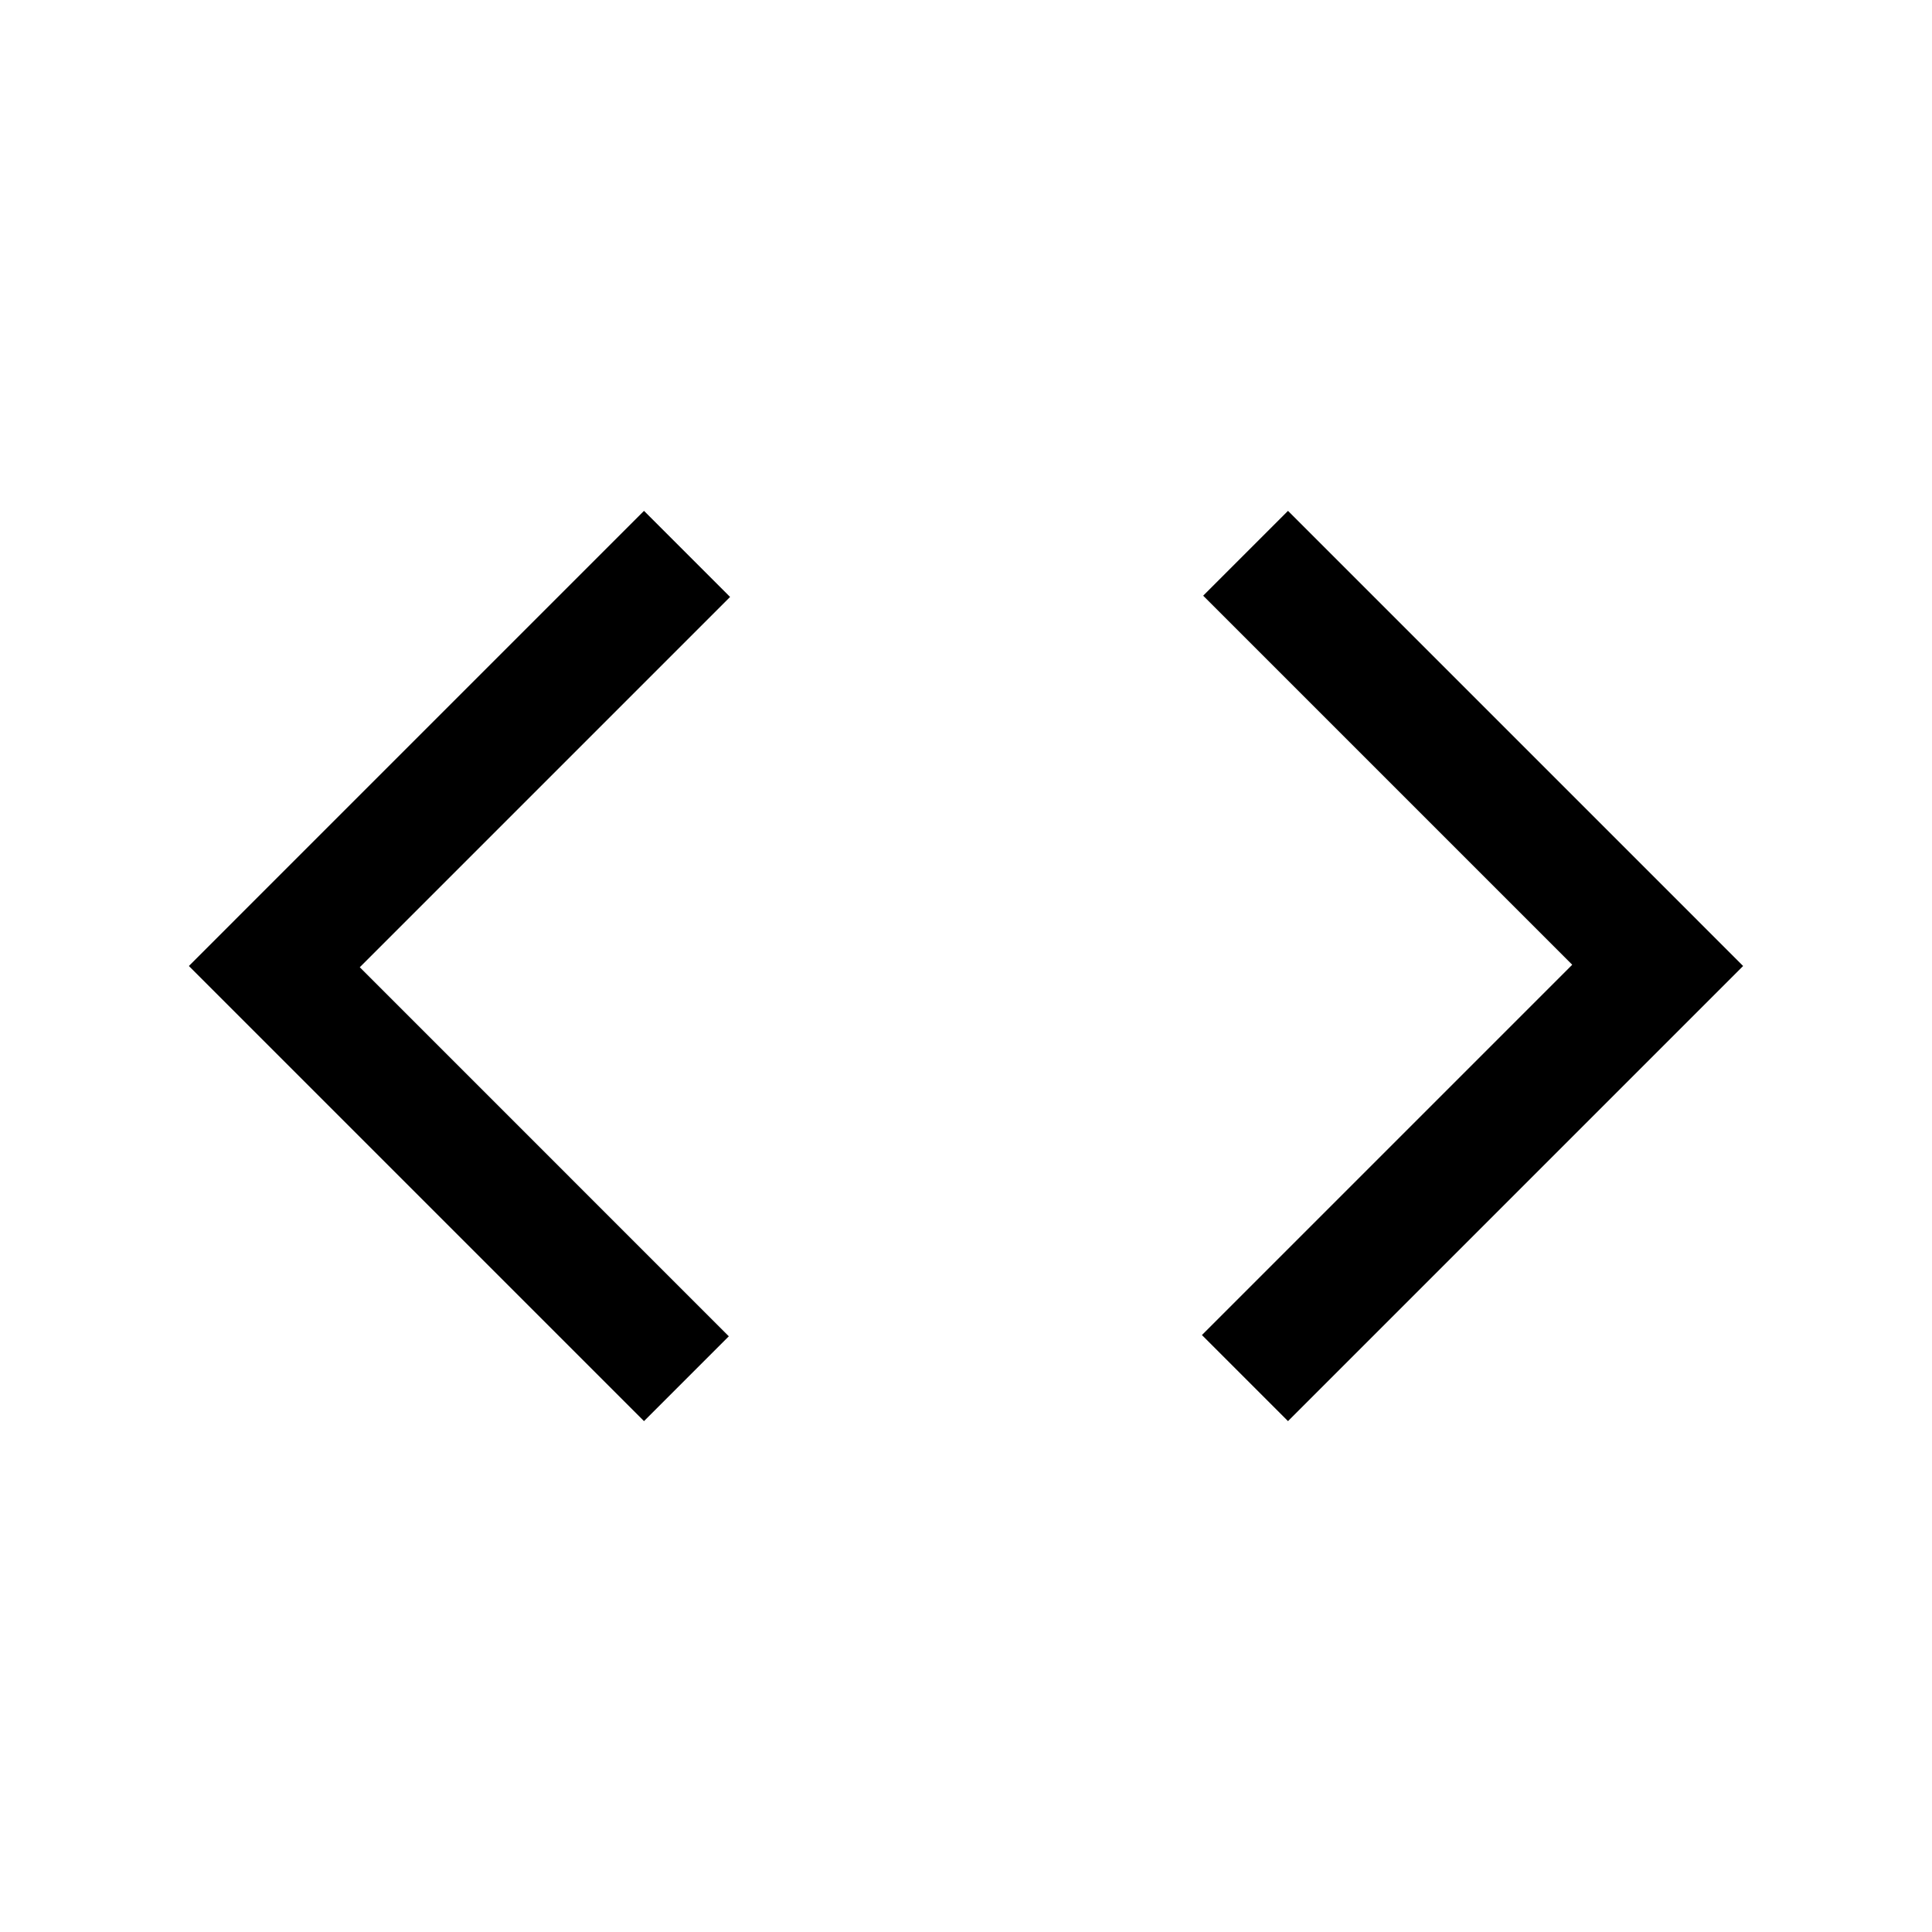
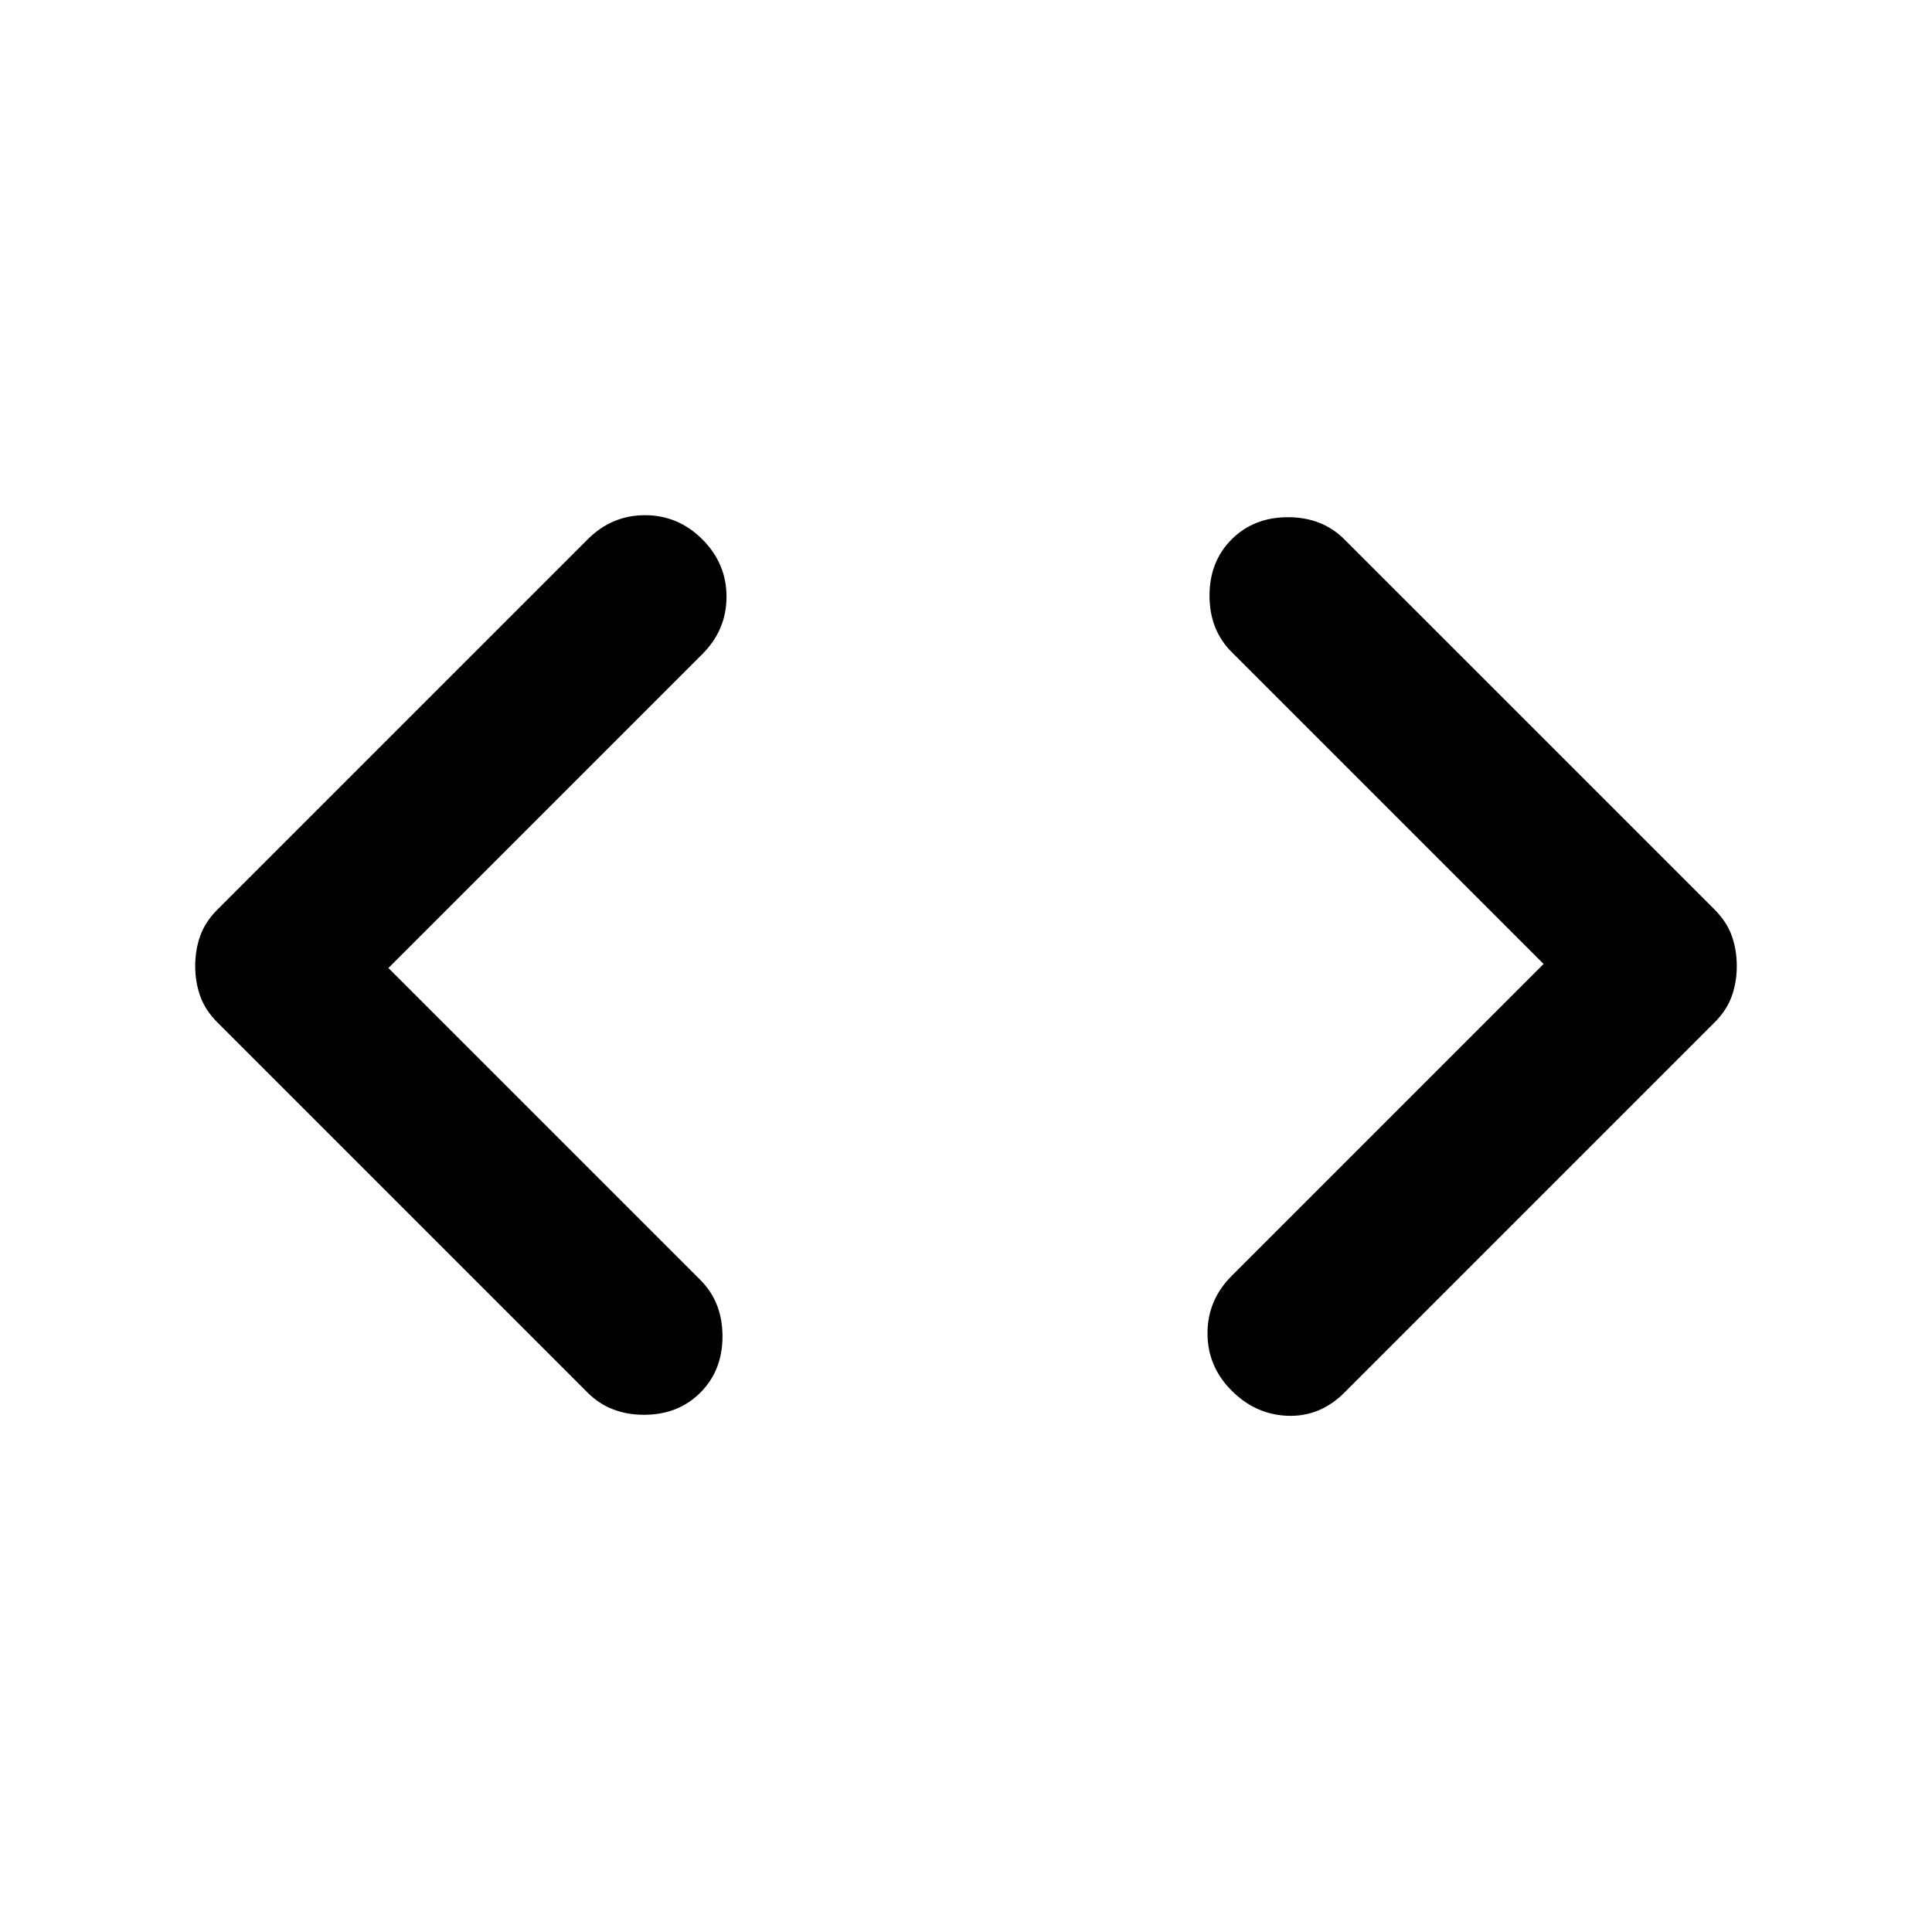
<svg xmlns="http://www.w3.org/2000/svg" viewBox="0 -960 960 960" fill="currentColor">
-   <path d="M320-253.85 93.85-480 320-706.15l42.77 42.77-184 184L362.15-296 320-253.85Zm320 0-42.77-42.77 184-184L597.85-664 640-706.15 866.15-480 640-253.85Z" />
+   <path d="m193-479 155 155q11 11 11 28t-11 28q-11 11-28 11t-28-11L108-452q-6-6-8.5-13T97-480q0-8 2.5-15t8.5-13l184-184q12-12 28.5-12t28.5 12q12 12 12 28.5T349-635L193-479Zm574-2L612-636q-11-11-11-28t11-28q11-11 28-11t28 11l184 184q6 6 8.5 13t2.5 15q0 8-2.5 15t-8.5 13L668-268q-12 12-28 11.5T612-269q-12-12-12-28.5t12-28.5l155-155Z" />
</svg>
